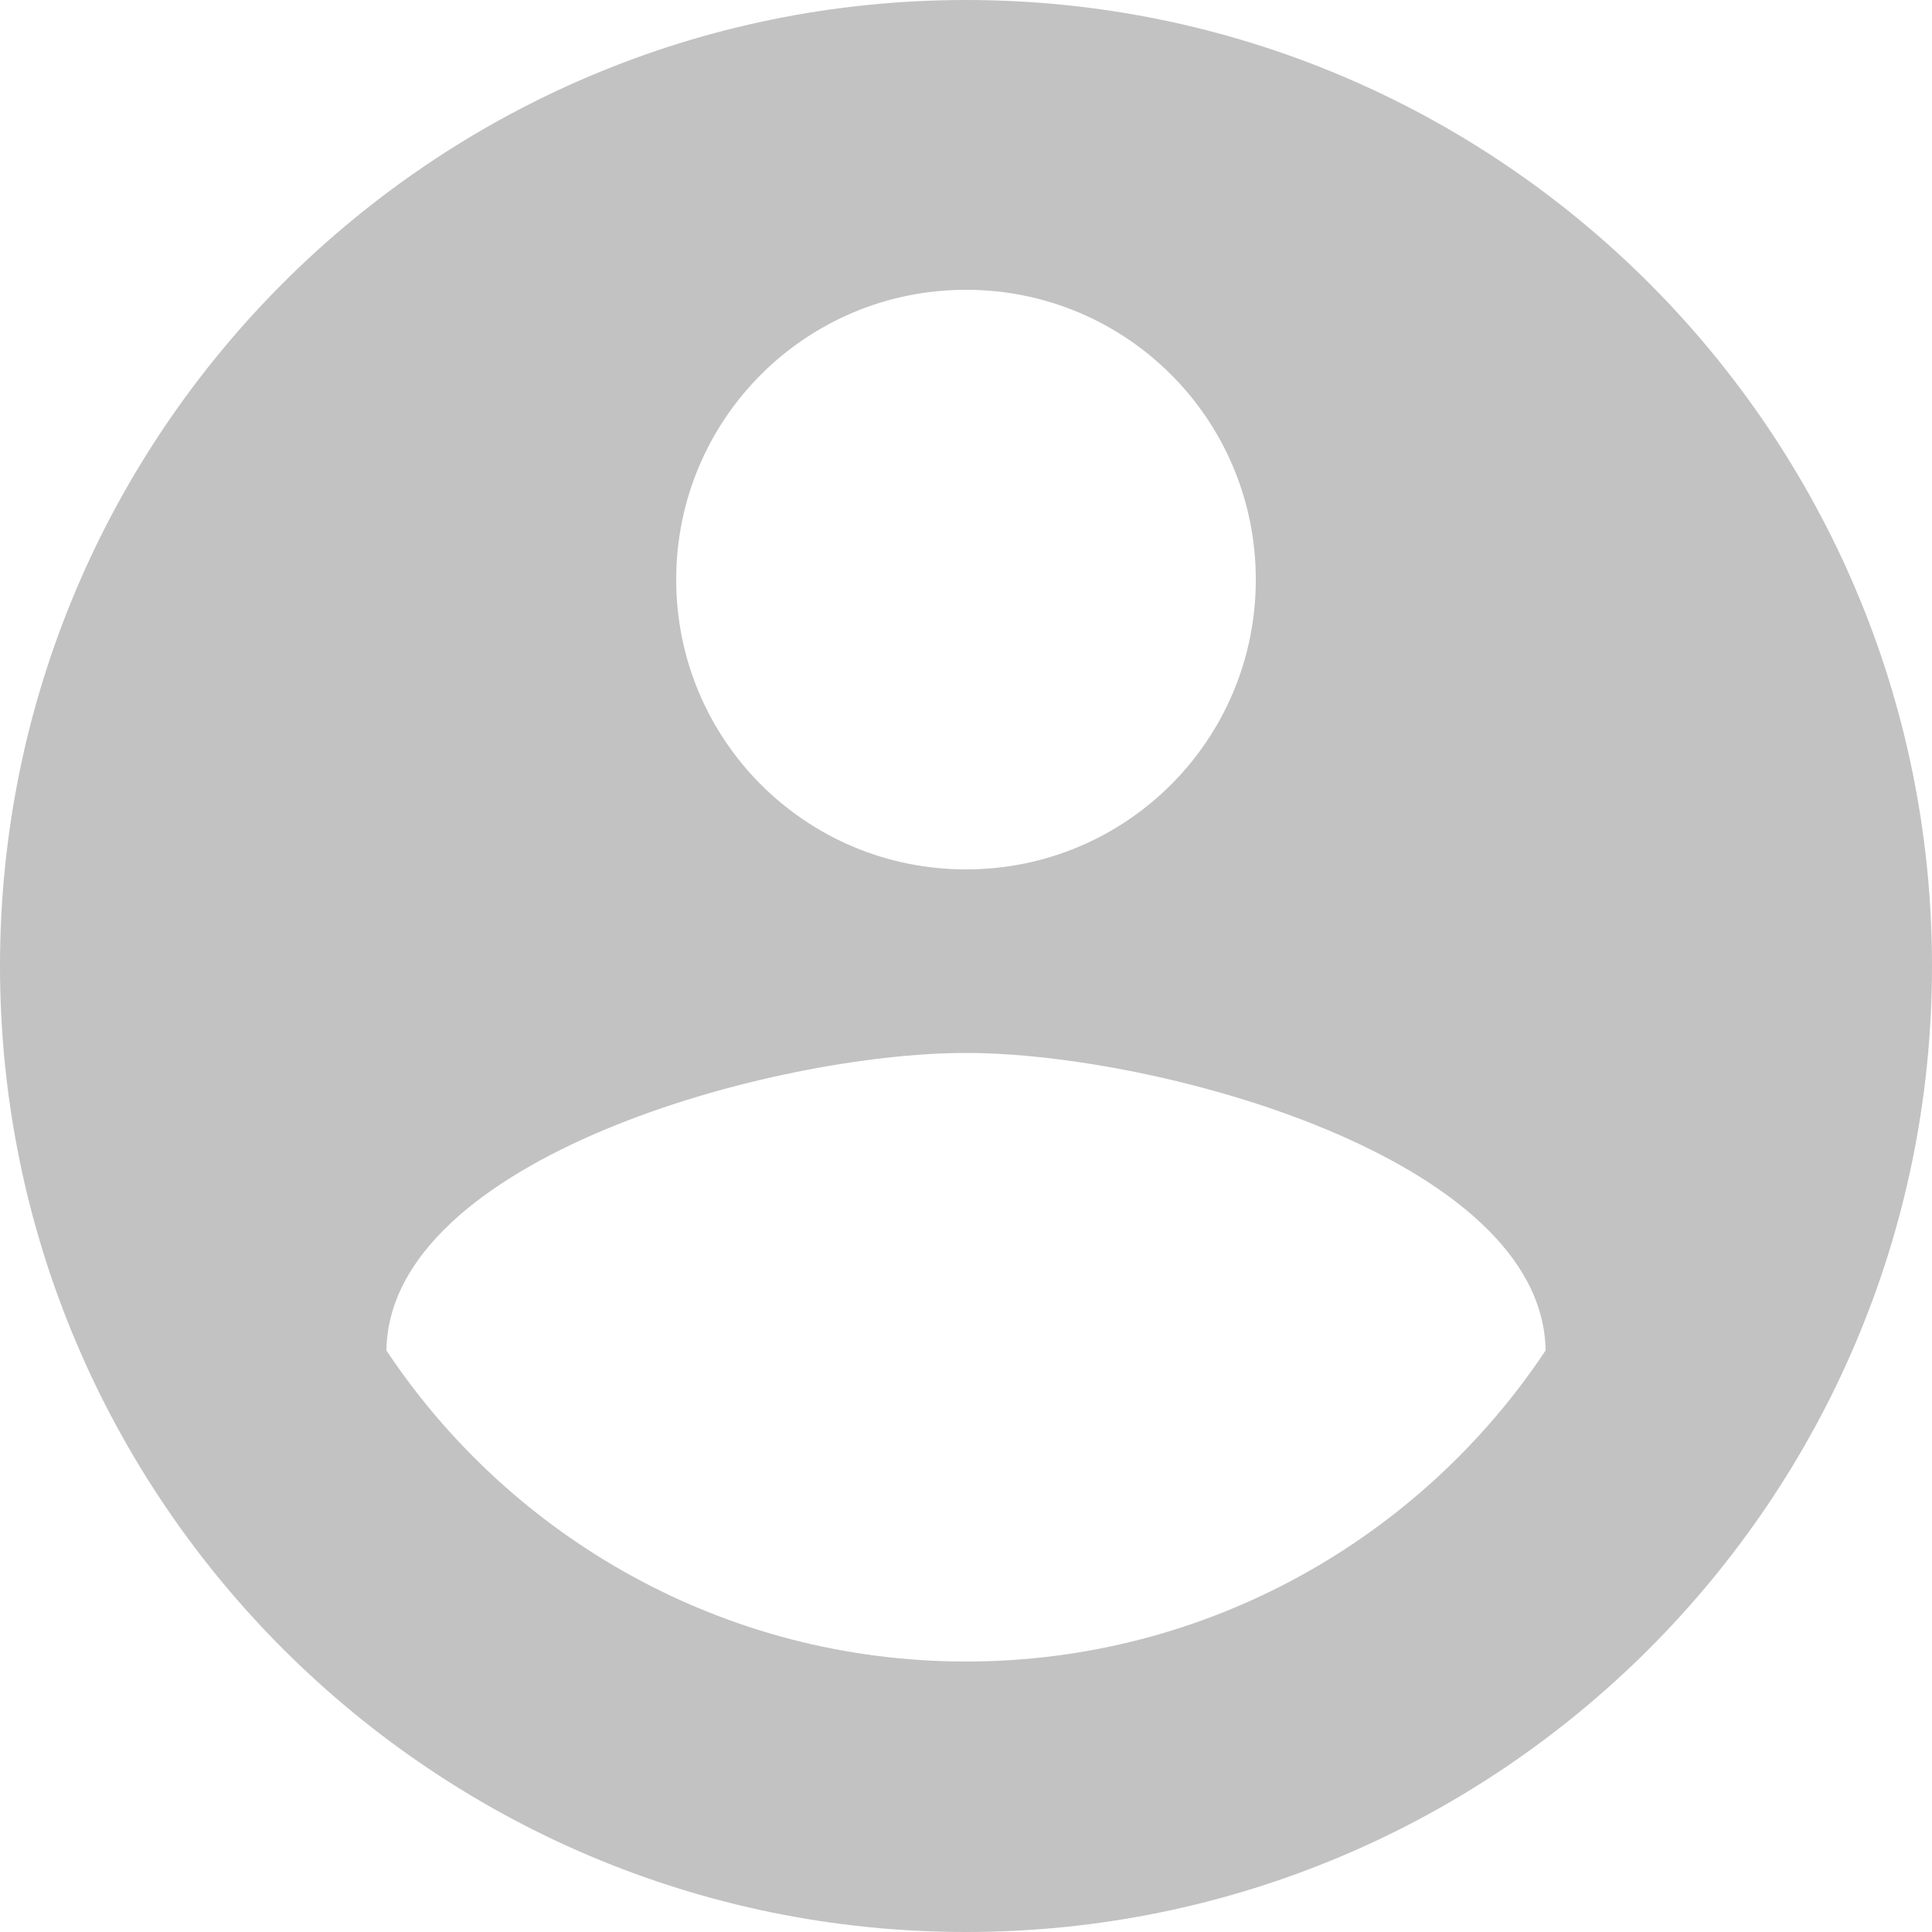
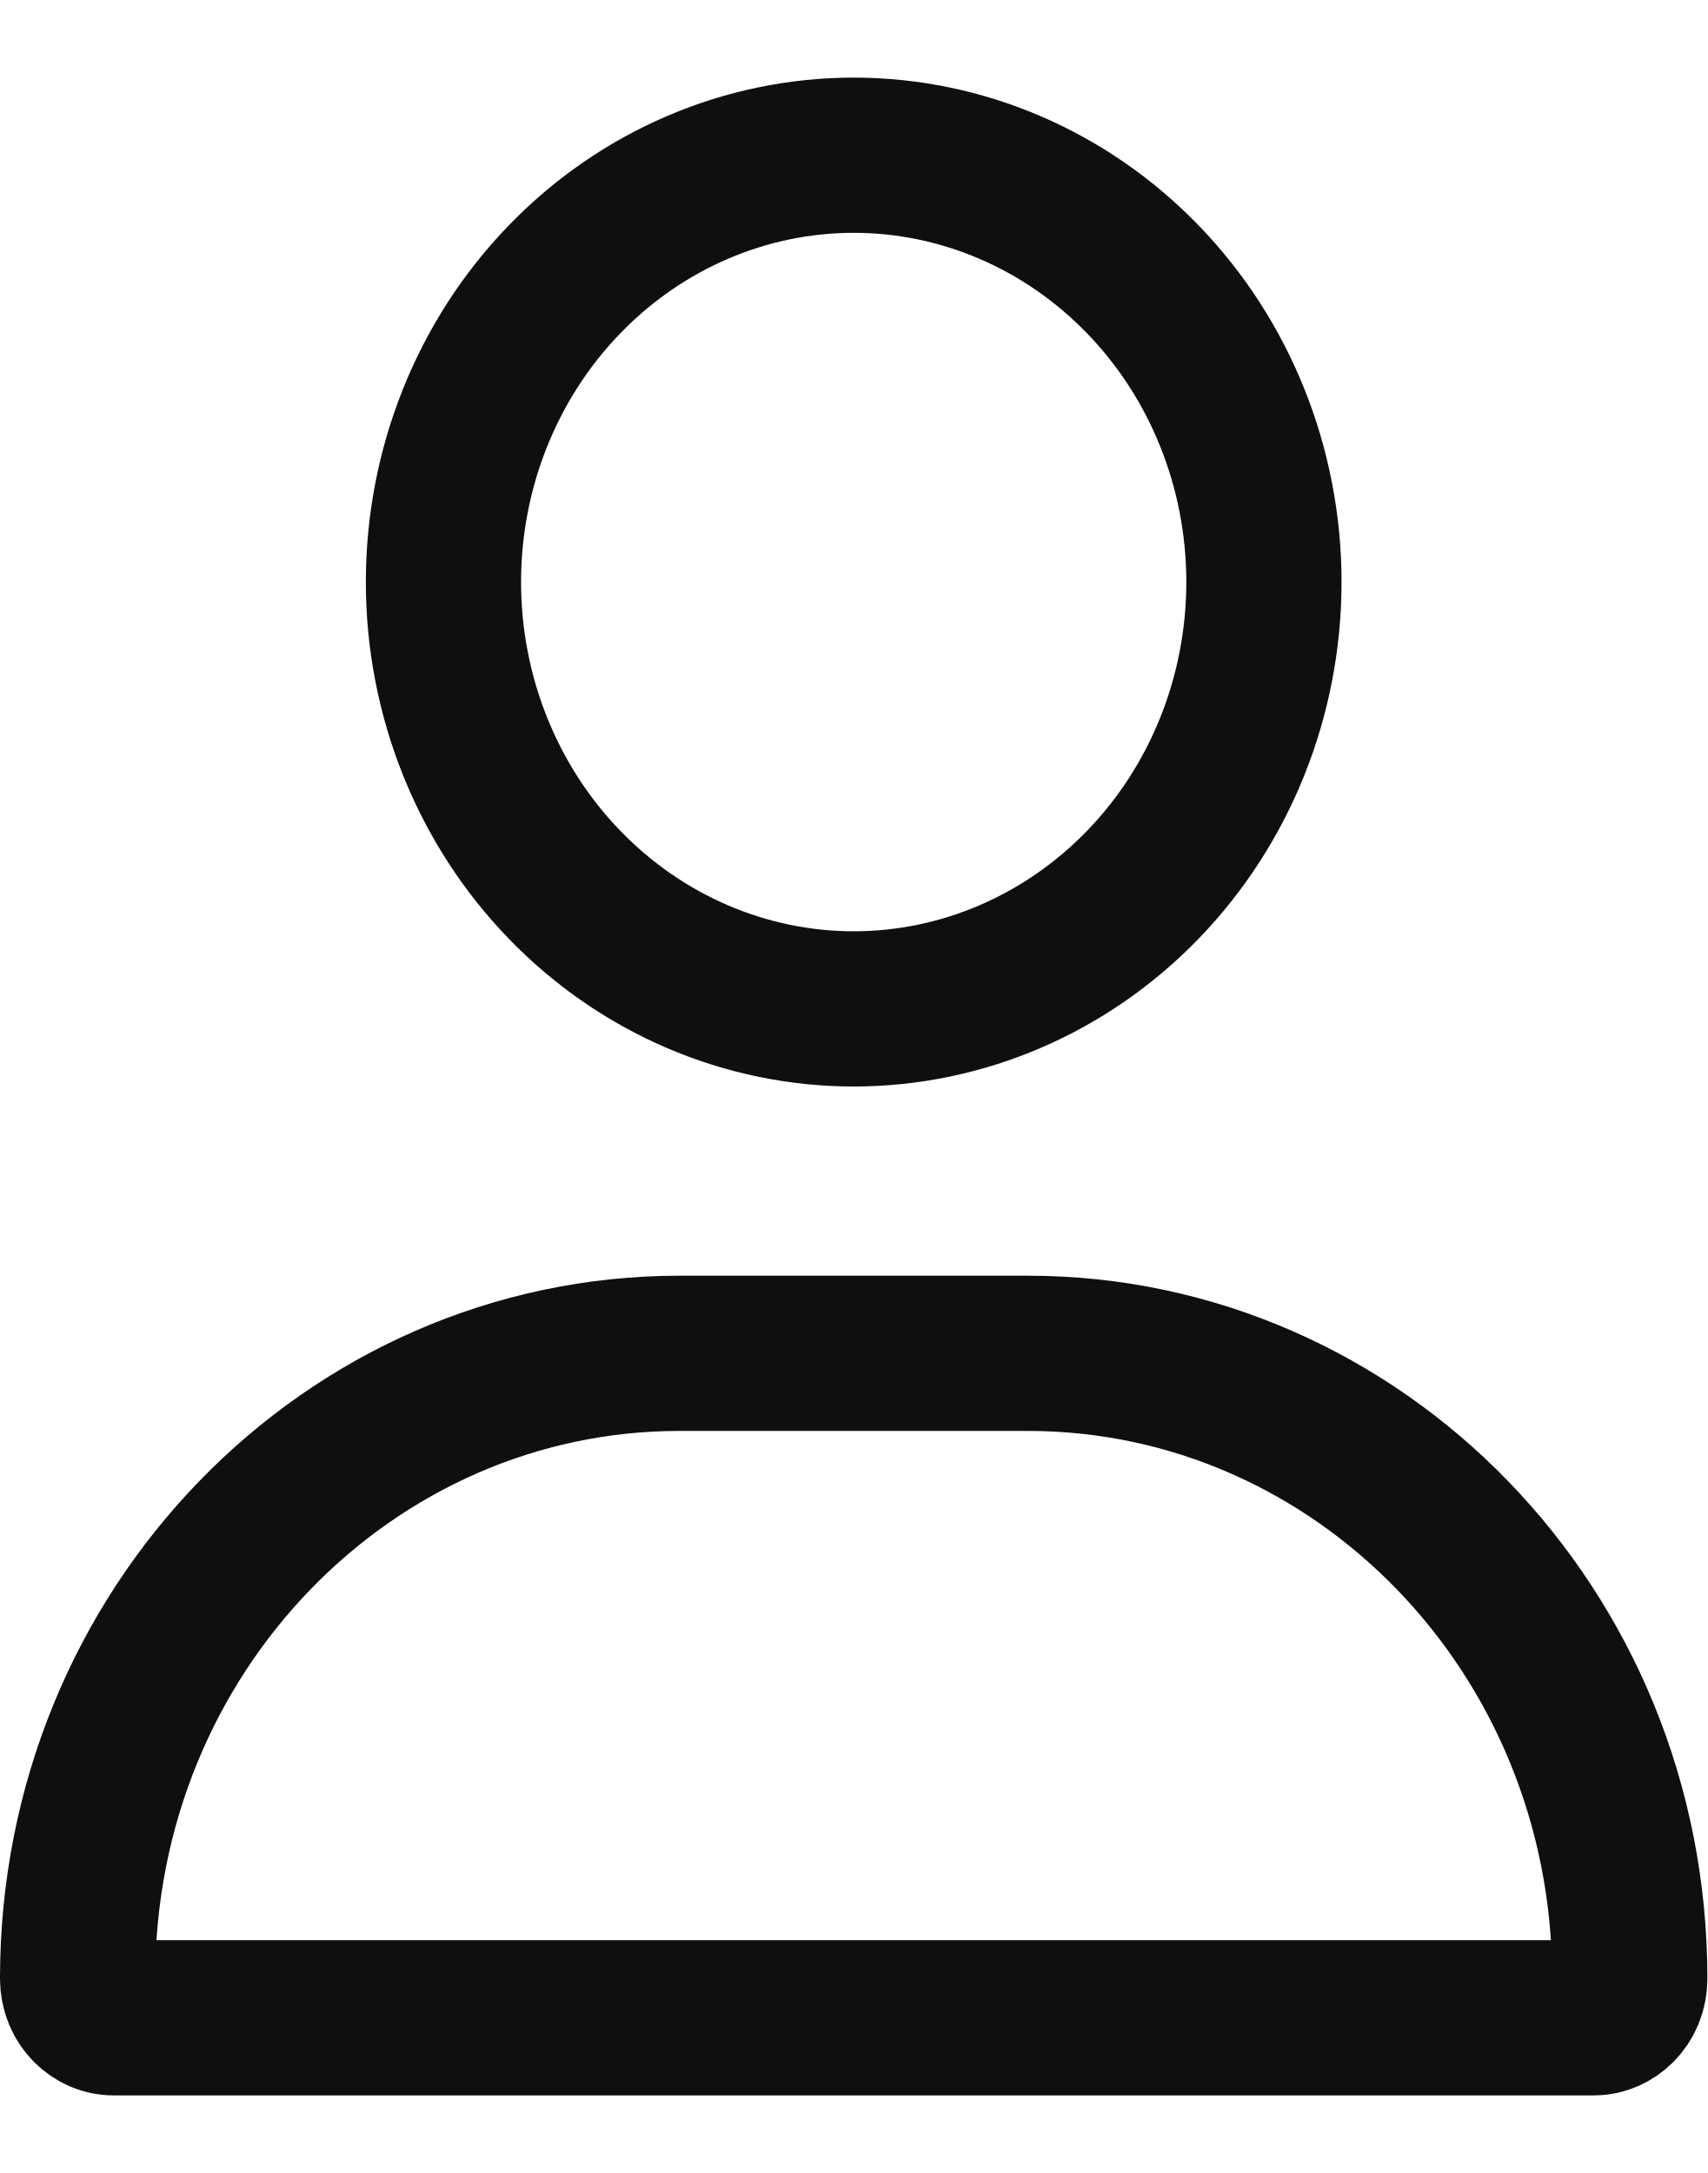
- <svg xmlns="http://www.w3.org/2000/svg" width="50" height="50" viewBox="0 0 50 50" fill="none">
-   <path d="M25 0C11.2 0 0 11.2 0 25C0 38.8 11.2 50 25 50C38.8 50 50 38.8 50 25C50 11.2 38.8 0 25 0ZM25 7.5C29.15 7.5 32.5 10.85 32.5 15C32.5 19.15 29.15 22.5 25 22.5C20.85 22.5 17.5 19.15 17.5 15C17.5 10.85 20.85 7.5 25 7.5ZM25 43C18.75 43 13.225 39.8 10 34.95C10.075 29.975 20 27.25 25 27.25C29.975 27.25 39.925 29.975 40 34.95C36.775 39.8 31.25 43 25 43Z" fill="black" fill-opacity="0.24" />
+ <svg xmlns="http://www.w3.org/2000/svg" width="11" height="14" viewBox="0 0 11 14" fill="none">
+   <path d="M4.378 8.719H6.622C8.749 8.719 10.5 10.505 10.5 12.746C10.5 12.902 10.381 13 10.271 13H0.729C0.619 13 0.5 12.902 0.5 12.746C0.5 10.505 2.251 8.719 4.378 8.719ZM5.5 1C6.195 1 6.866 1.286 7.363 1.8C7.861 2.314 8.143 3.016 8.143 3.75C8.143 4.484 7.861 5.186 7.363 5.7C6.866 6.214 6.195 6.5 5.5 6.5C4.805 6.5 4.134 6.214 3.637 5.7C3.139 5.186 2.857 4.484 2.857 3.75C2.857 3.016 3.139 2.314 3.637 1.8C4.134 1.286 4.805 1 5.5 1Z" stroke="#0F0F0F" />
</svg>
